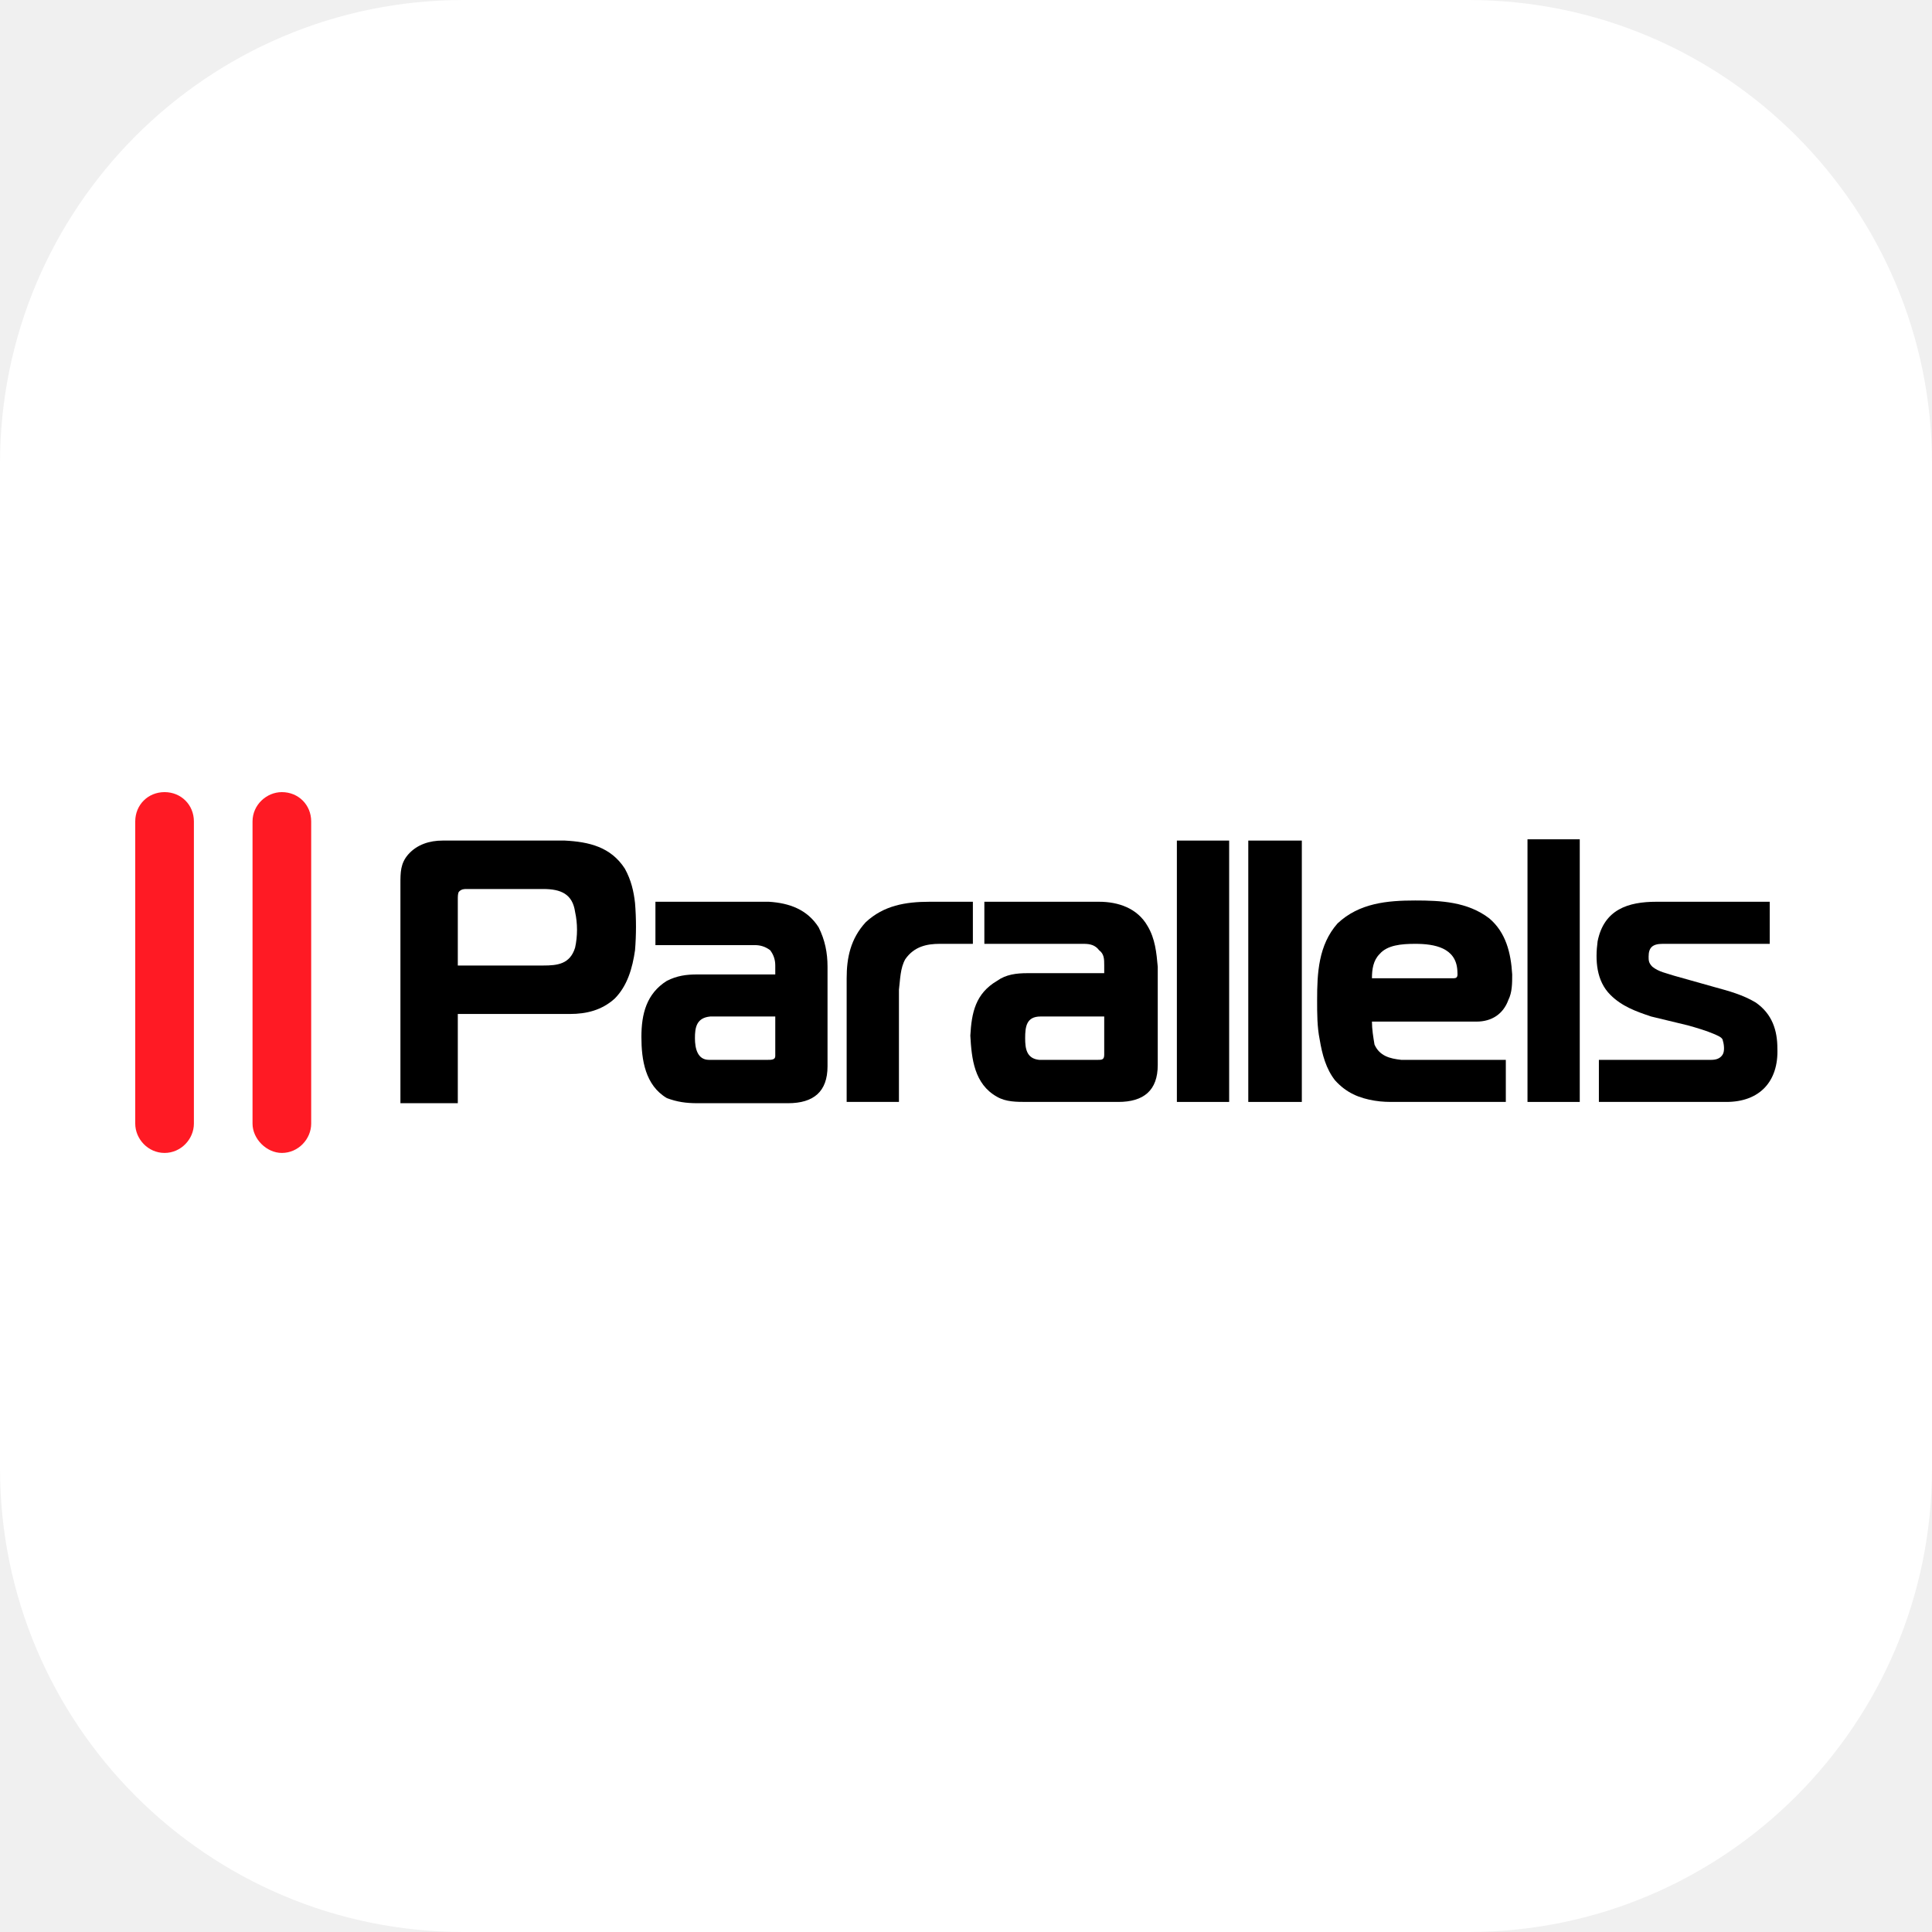
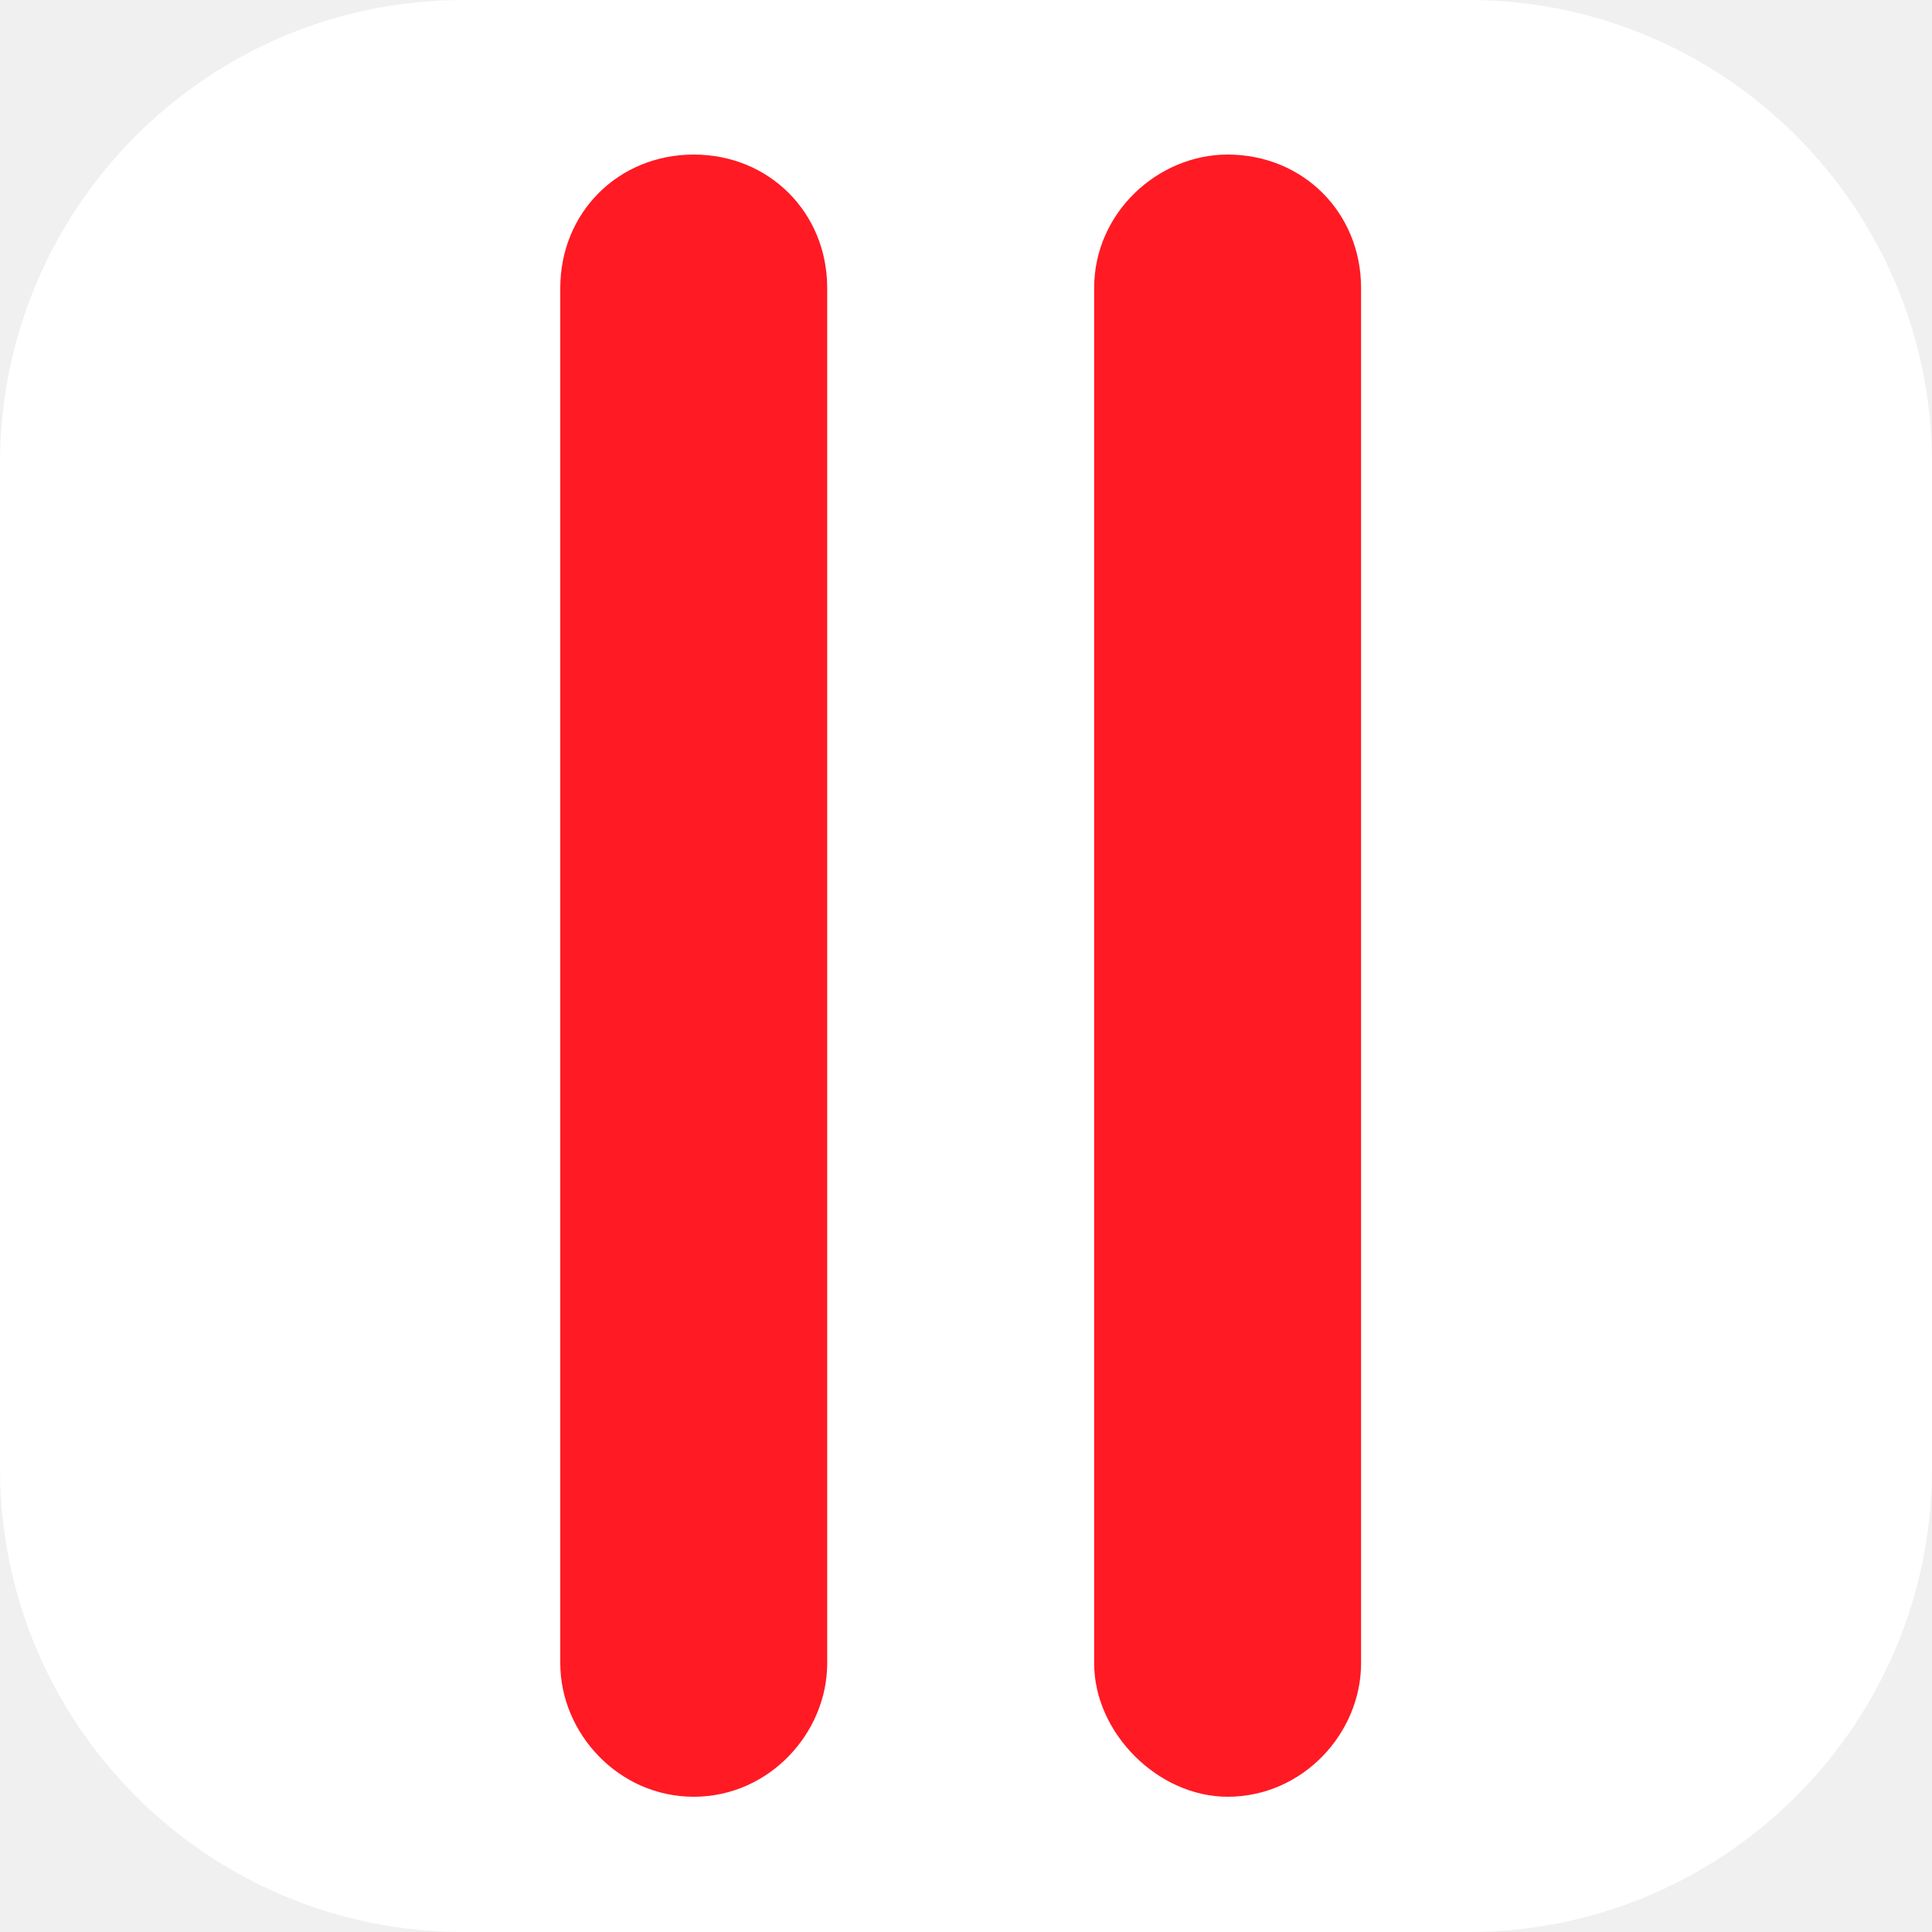
<svg xmlns="http://www.w3.org/2000/svg" width="100" height="100" viewBox="0 0 100 100" fill="none">
  <rect width="100" height="100" rx="24" fill="white" />
-   <path fill-rule="evenodd" clip-rule="evenodd" d="M8.518 41C9.376 41 10.036 41.66 10.036 42.518V58.158C10.036 58.95 9.376 59.676 8.518 59.676C7.66 59.676 7 58.95 7 58.158V42.518C7 41.66 7.66 41 8.518 41Z" fill="#FF1A24" />
-   <path fill-rule="evenodd" clip-rule="evenodd" d="M14.589 41C15.447 41 16.107 41.66 16.107 42.518V58.158C16.107 58.95 15.447 59.676 14.589 59.676C13.797 59.676 13.071 58.95 13.071 58.158V42.518C13.071 41.66 13.797 41 14.589 41Z" fill="#FF1A24" />
-   <path fill-rule="evenodd" clip-rule="evenodd" d="M82.758 57.036H89.357C91.073 57.036 92.063 55.98 91.997 54.264C91.997 53.34 91.733 52.483 90.875 51.889C90.215 51.493 89.489 51.295 88.763 51.097L86.652 50.503C86.256 50.371 85.86 50.305 85.53 50.041C85.332 49.843 85.332 49.711 85.332 49.513C85.332 49.051 85.53 48.853 86.058 48.853H91.601V46.675H85.728C84.276 46.675 83.022 47.071 82.692 48.721C82.56 49.711 82.626 50.767 83.352 51.493C83.946 52.087 84.672 52.35 85.464 52.614L87.377 53.076C87.84 53.208 88.301 53.34 88.763 53.538C88.895 53.604 89.093 53.67 89.159 53.802C89.225 54 89.291 54.396 89.159 54.594C89.027 54.792 88.829 54.858 88.565 54.858H82.758V57.036Z" fill="black" />
-   <path fill-rule="evenodd" clip-rule="evenodd" d="M73.255 48.853C74.245 48.853 75.367 49.051 75.433 50.239C75.433 50.437 75.499 50.635 75.235 50.635H71.012C71.012 50.173 71.078 49.711 71.408 49.381C71.804 48.919 72.529 48.853 73.255 48.853ZM72.529 54.858C71.936 54.792 71.408 54.66 71.144 54.066C71.078 53.67 71.012 53.274 71.012 52.878H76.423C77.215 52.878 77.809 52.483 78.073 51.757C78.271 51.361 78.271 50.899 78.271 50.437C78.205 49.315 77.941 48.259 77.083 47.533C75.961 46.675 74.575 46.609 73.255 46.609C71.804 46.609 70.352 46.741 69.23 47.797C68.24 48.919 68.174 50.371 68.174 51.757C68.174 52.483 68.174 53.142 68.306 53.802C68.438 54.594 68.636 55.32 69.098 55.914C69.692 56.574 70.352 56.838 71.144 56.97C71.54 57.036 71.87 57.036 72.2 57.036H77.941V54.858H72.859H72.529Z" fill="black" />
-   <path fill-rule="evenodd" clip-rule="evenodd" d="M40.128 52.614V54.66C40.128 54.858 39.93 54.858 39.732 54.858H36.696C36.102 54.858 35.97 54.264 35.97 53.736C35.97 53.208 36.036 52.681 36.762 52.614H40.128ZM33.925 46.675V48.919H39.072C39.336 48.919 39.6 48.985 39.864 49.183C40.062 49.447 40.128 49.711 40.128 49.975V50.437H36.102C35.508 50.437 35.046 50.503 34.518 50.767C33.463 51.427 33.199 52.483 33.199 53.67C33.199 54.858 33.397 56.178 34.518 56.838C35.046 57.036 35.508 57.102 36.102 57.102H40.788C42.107 57.102 42.833 56.508 42.833 55.188V50.041C42.833 49.315 42.701 48.655 42.371 47.995C41.778 47.071 40.854 46.741 39.798 46.675H33.925Z" fill="black" />
-   <path fill-rule="evenodd" clip-rule="evenodd" d="M23.696 49.975V46.543C23.696 46.411 23.696 46.213 23.762 46.147C23.894 46.015 24.026 46.015 24.158 46.015H28.117C29.041 46.015 29.635 46.279 29.767 47.203C29.899 47.797 29.899 48.457 29.767 49.051C29.503 49.909 28.843 49.975 28.117 49.975H23.696ZM23.696 57.102V52.483H29.503C30.361 52.483 31.153 52.285 31.813 51.691C32.473 51.031 32.737 50.107 32.869 49.183C32.935 48.391 32.935 47.533 32.869 46.741C32.803 46.147 32.671 45.553 32.341 44.959C31.615 43.838 30.493 43.574 29.239 43.508H29.107H22.904C22.244 43.508 21.584 43.706 21.122 44.234C20.726 44.696 20.726 45.157 20.726 45.751V57.102H23.696Z" fill="black" />
-   <path fill-rule="evenodd" clip-rule="evenodd" d="M44.813 47.731C44.021 48.589 43.823 49.579 43.823 50.635V57.036H46.529V51.229C46.595 50.701 46.595 50.107 46.859 49.645C47.321 48.985 47.981 48.853 48.641 48.853H50.356V46.675H48.113C46.859 46.675 45.737 46.873 44.813 47.731Z" fill="black" />
-   <path fill-rule="evenodd" clip-rule="evenodd" d="M81.768 57.036H79.063V43.442H81.768V57.036Z" fill="black" />
-   <path fill-rule="evenodd" clip-rule="evenodd" d="M67.382 57.036H64.611V43.508H67.382V57.036Z" fill="black" />
-   <path fill-rule="evenodd" clip-rule="evenodd" d="M63.621 57.036H60.915V43.508H63.621V57.036Z" fill="black" />
-   <path fill-rule="evenodd" clip-rule="evenodd" d="M57.154 52.614V54.594C57.154 54.858 57.022 54.858 56.824 54.858H53.788C53.128 54.792 53.062 54.264 53.062 53.736C53.062 53.142 53.128 52.614 53.854 52.614H57.154ZM50.95 46.675V48.853H56.098C56.428 48.853 56.691 48.919 56.889 49.183C57.154 49.381 57.154 49.645 57.154 49.975V50.371H53.194C52.6 50.371 52.072 50.437 51.61 50.767C50.488 51.427 50.29 52.416 50.224 53.604C50.29 54.792 50.422 56.112 51.61 56.772C52.072 57.036 52.6 57.036 53.194 57.036H57.879C59.199 57.036 59.925 56.442 59.925 55.122V50.041C59.859 49.315 59.793 48.589 59.397 47.929C58.869 47.005 57.879 46.675 56.889 46.675H50.95Z" fill="black" />
+   <path fill-rule="evenodd" clip-rule="evenodd" d="M35.908 8C39.813 8 42.816 11.004 42.816 14.908V86.092C42.816 89.696 39.813 93 35.908 93C32.004 93 29 89.696 29 86.092V14.908C29 11.004 32.004 8 35.908 8Z" fill="#FF1A24" />
+   <path fill-rule="evenodd" clip-rule="evenodd" d="M63.541 8C67.446 8 70.449 11.004 70.449 14.908V86.092C70.449 89.696 67.446 93 63.541 93C59.937 93 56.633 89.696 56.633 86.092V14.908C56.633 11.004 59.937 8 63.541 8Z" fill="#FF1A24" />
</svg>
